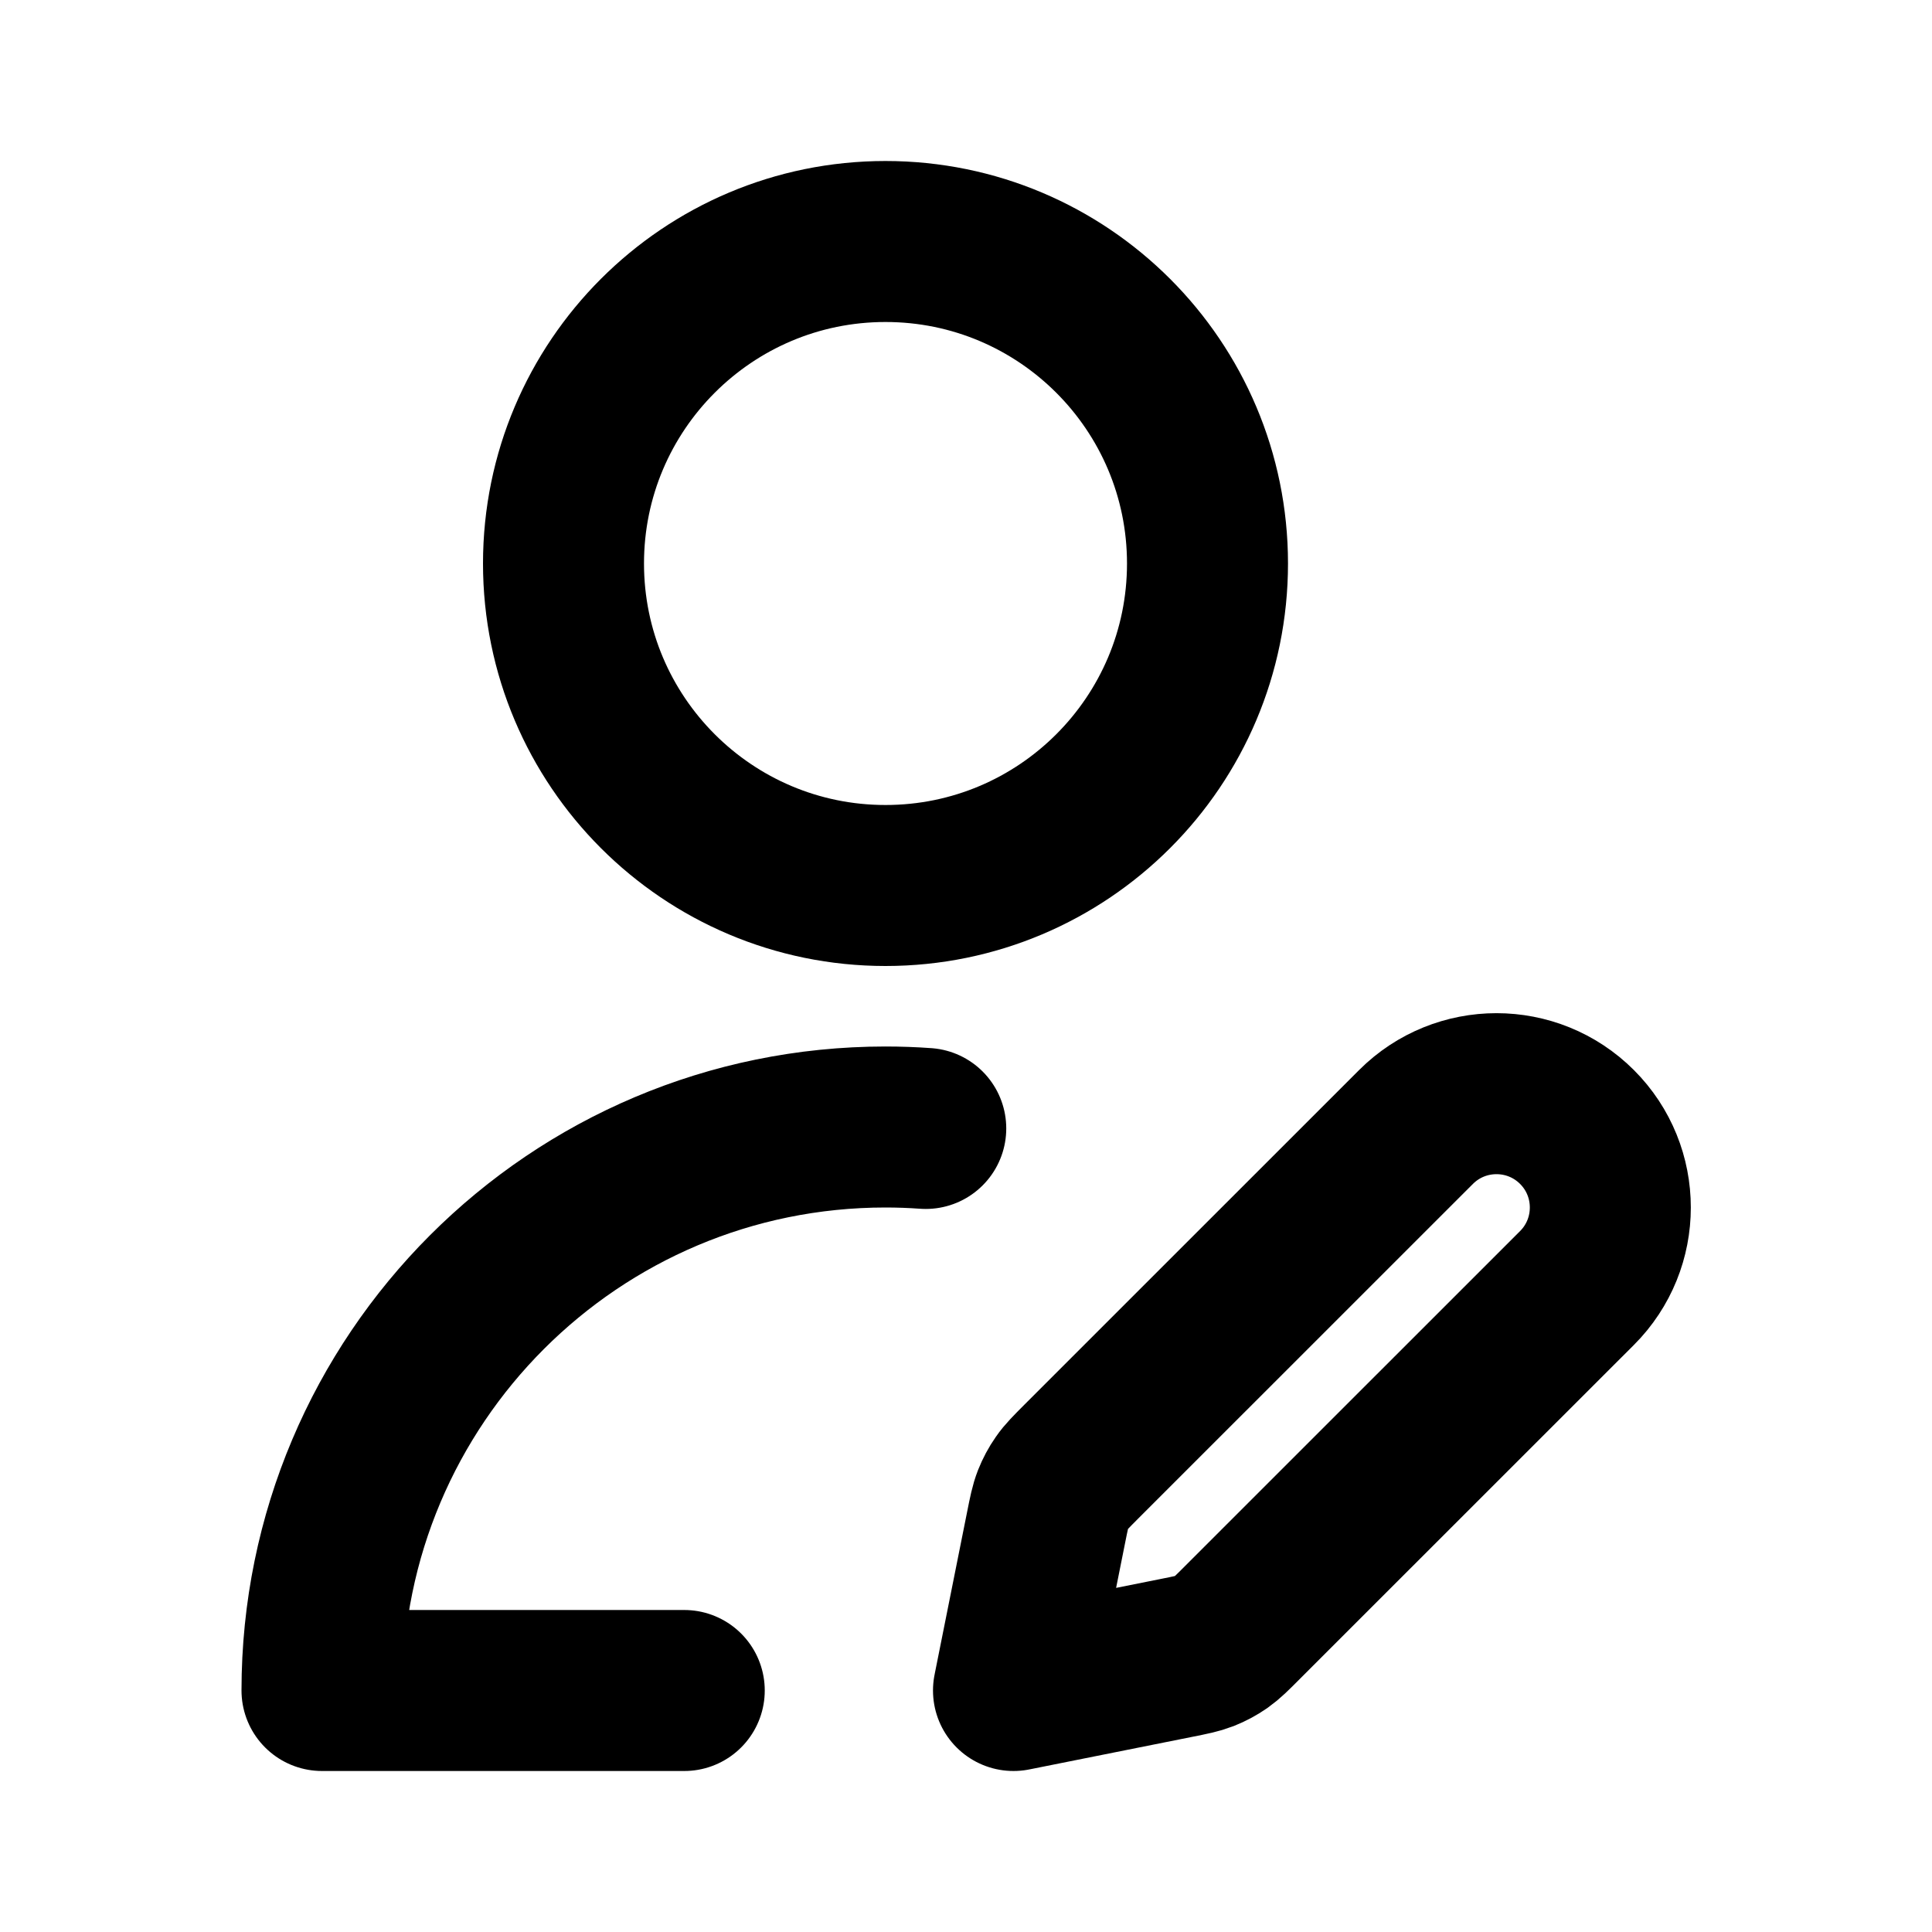
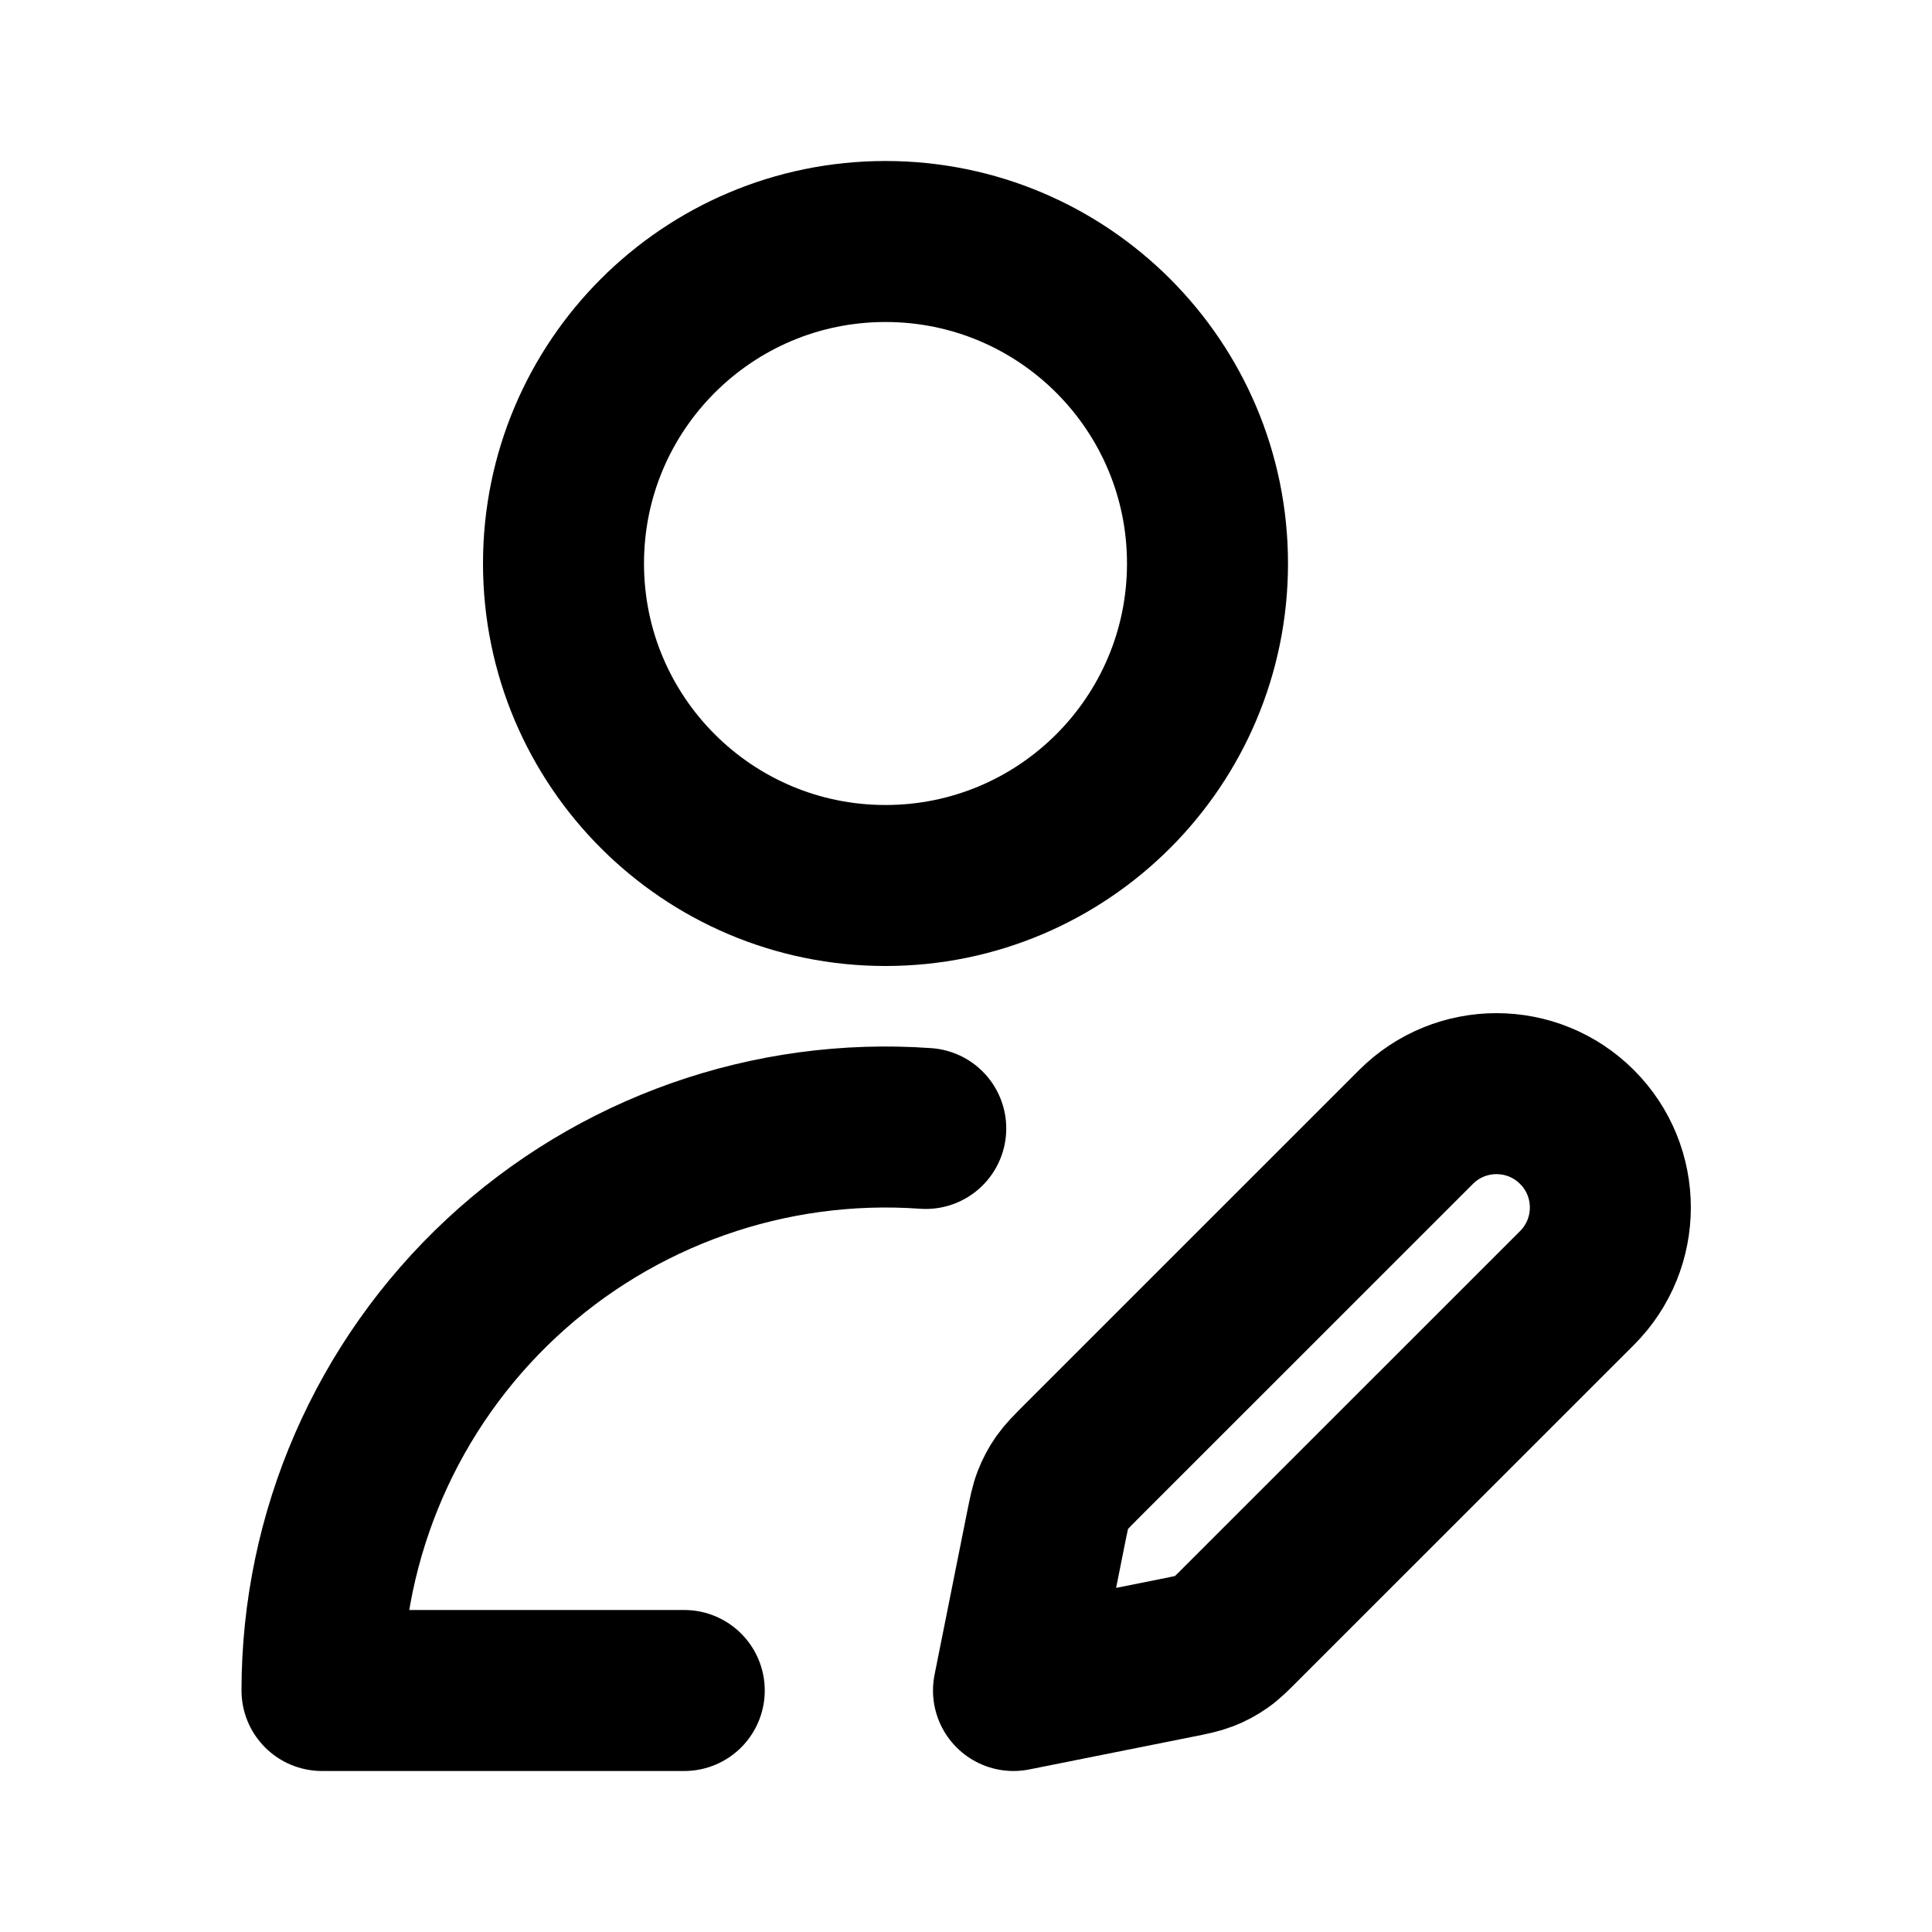
- <svg xmlns="http://www.w3.org/2000/svg" width="800px" height="800px" viewBox="0 0 24 24" fill="none">
-   <path d="M8.5 21H4C4 17.134 7.134 14 11 14C11.168 14 11.335 14.006 11.5 14.018M15 7C15 9.209 13.209 11 11 11C8.791 11 7 9.209 7 7C7 4.791 8.791 3 11 3C13.209 3 15 4.791 15 7ZM12.59 21L14.615 20.595C14.791 20.56 14.88 20.542 14.962 20.51C15.035 20.481 15.104 20.444 15.169 20.399C15.241 20.348 15.305 20.285 15.432 20.157L19.59 16C20.142 15.448 20.142 14.552 19.59 14C19.038 13.448 18.142 13.448 17.59 14L13.432 18.157C13.305 18.285 13.241 18.348 13.191 18.421C13.146 18.485 13.109 18.555 13.08 18.628C13.048 18.71 13.03 18.799 12.995 18.975L12.59 21Z" stroke="#000000" stroke-width="2" stroke-linecap="round" stroke-linejoin="round" />
+ <svg xmlns="http://www.w3.org/2000/svg" width="800" height="800" viewBox="0 0 24 24" fill="none">
+   <path d="M8.5 21H4a7 7 0 0 1 7.5-6.982M15 7a4 4 0 1 1-8 0 4 4 0 0 1 8 0Zm-2.41 14 2.025-.405c.176-.035.265-.053.347-.085a.997.997 0 0 0 .207-.111c.072-.05.136-.114.263-.242L19.59 16a1.414 1.414 0 1 0-2-2l-4.158 4.157c-.127.128-.19.191-.241.264a.999.999 0 0 0-.11.207c-.033.082-.05.17-.086.347L12.59 21Z" stroke="#000" stroke-width="2" stroke-linecap="round" stroke-linejoin="round" />
</svg>
